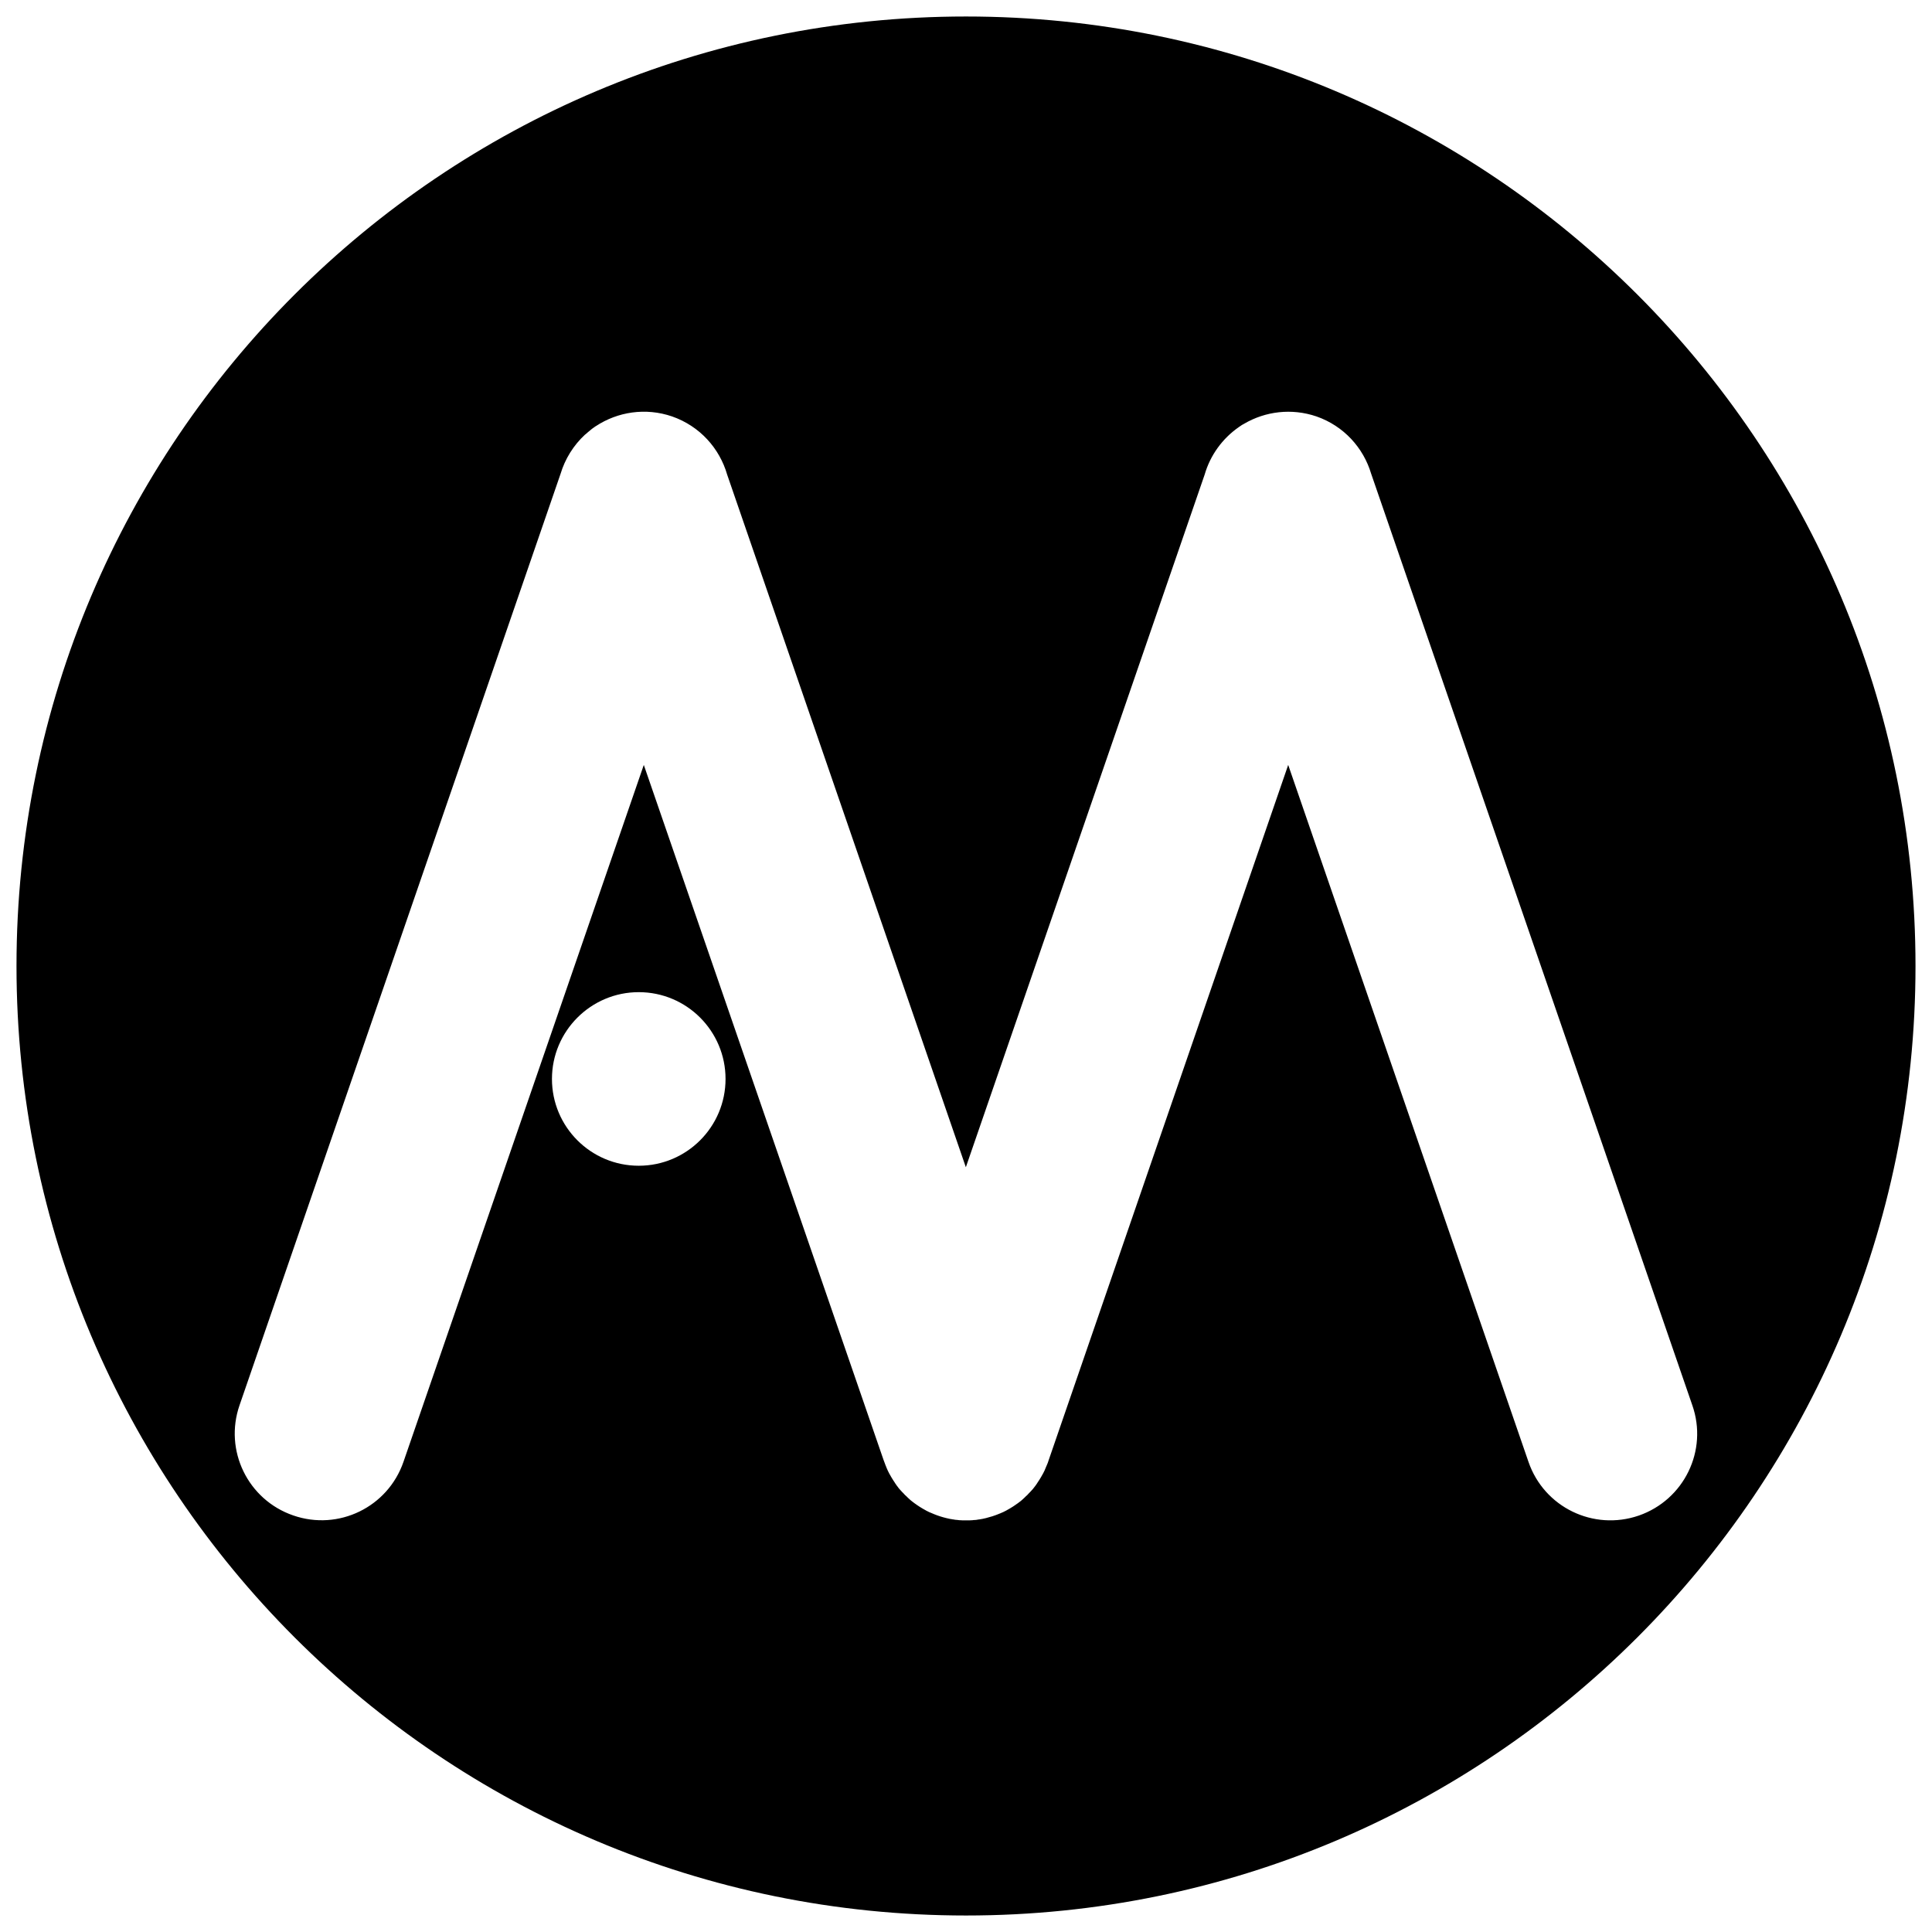
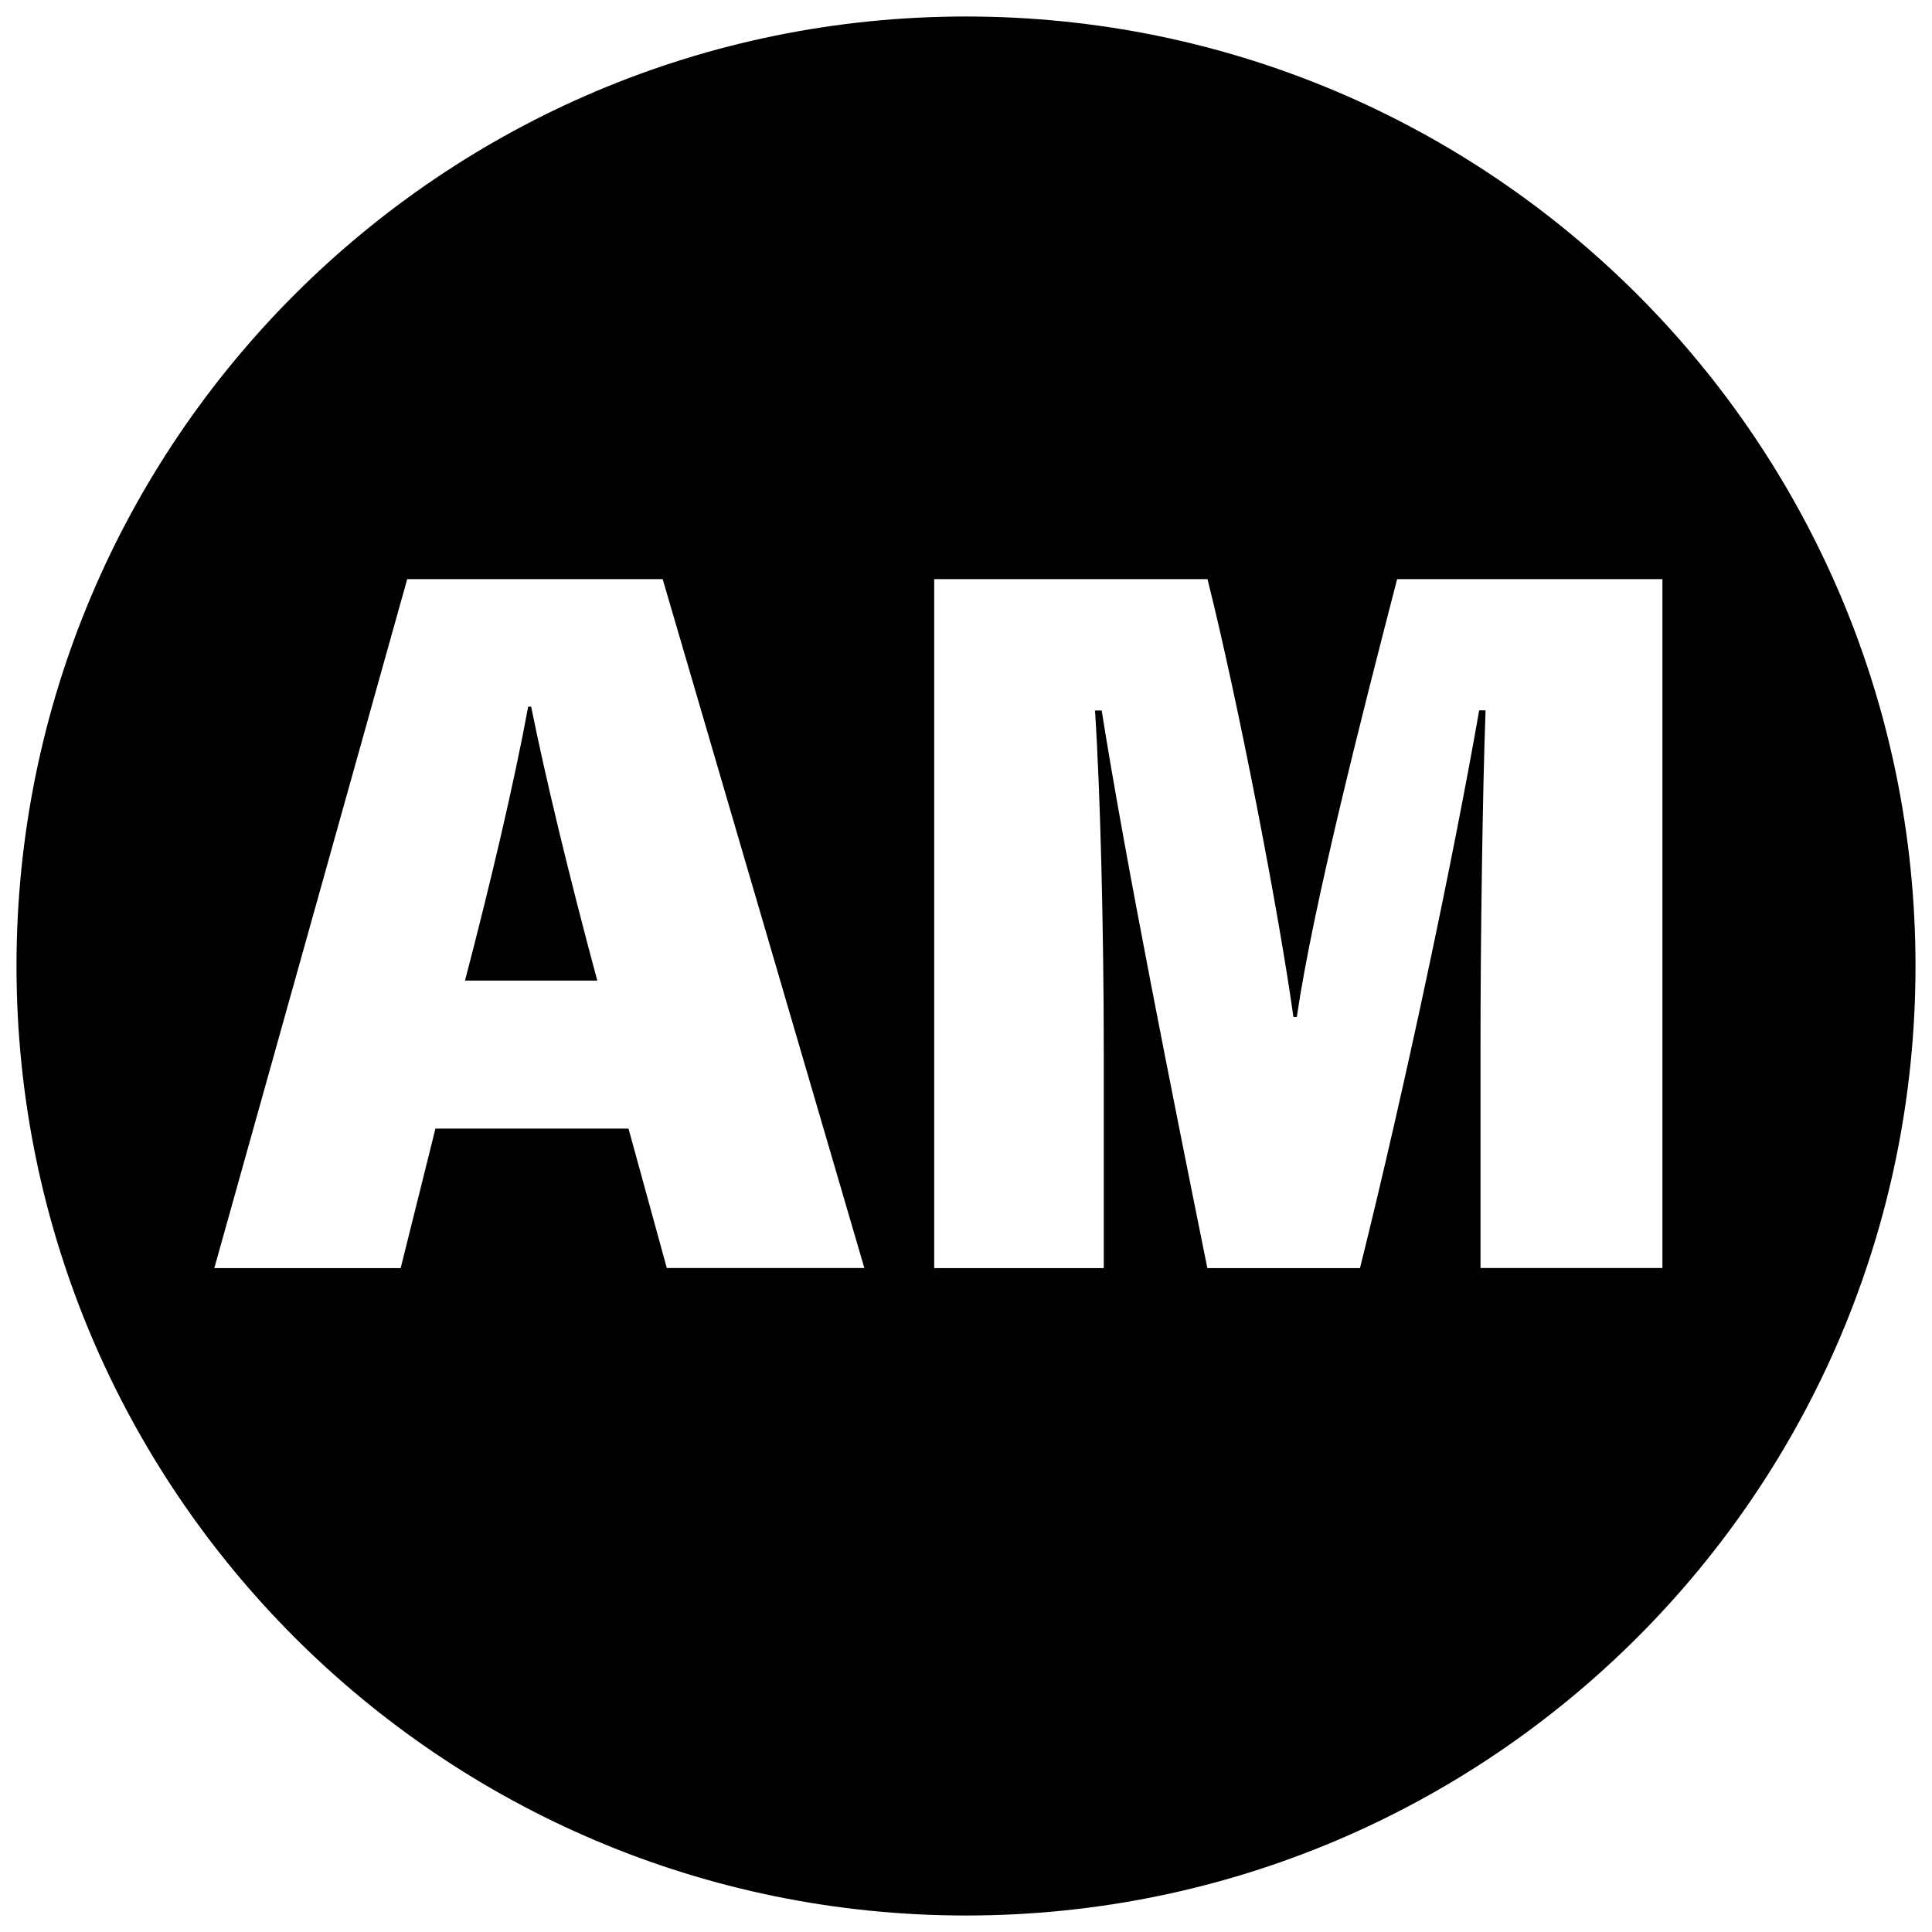
<svg xmlns="http://www.w3.org/2000/svg" version="1.1" id="Livello_1" x="0px" y="0px" viewBox="0 0 1300 1300" style="enable-background:new 0 0 1300 1300;" xml:space="preserve">
-   <path d="M650,11.1C297.1,11.1,11.1,297.1,11.1,650s286.1,638.9,638.9,638.9s638.9-286.1,638.9-638.9S1002.9,11.1,650,11.1z   M429.8,784.4c-32.3,0-58.4-26.2-58.4-58.4s26.2-58.4,58.4-58.4c32.3,0,58.4,26.2,58.4,58.4S462.1,784.4,429.8,784.4z   M1102.7,1019.8c-30.5,10.5-63.7-5.6-74.2-36.1L866.8,514.7L705.7,982.3c-0.4,1.4-0.9,2.7-1.5,4c0,0.1-0.1,0.1-0.1,0.2  c-0.3,0.8-0.7,1.6-1,2.4c-0.1,0.2-0.1,0.3-0.2,0.5c-0.3,0.7-0.6,1.3-1,2c-0.1,0.2-0.3,0.5-0.4,0.7c-0.3,0.5-0.6,1.1-0.9,1.6  c-0.2,0.3-0.4,0.7-0.6,1c-0.3,0.4-0.5,0.9-0.8,1.3c-0.3,0.4-0.5,0.8-0.8,1.2c-0.2,0.4-0.5,0.7-0.7,1.1c-0.3,0.4-0.6,0.9-0.9,1.3  c-0.2,0.3-0.5,0.6-0.7,0.9c-0.3,0.4-0.7,0.9-1,1.3c-0.2,0.3-0.5,0.6-0.8,0.9c-0.4,0.4-0.7,0.8-1.1,1.2c-0.3,0.3-0.6,0.6-0.9,0.9  c-0.3,0.4-0.7,0.7-1,1.1c-0.4,0.4-0.7,0.7-1.1,1c-0.3,0.3-0.6,0.6-0.9,0.9c-0.4,0.4-0.8,0.7-1.2,1.1c-0.3,0.3-0.6,0.5-0.9,0.8  c-0.4,0.4-0.9,0.7-1.3,1c-0.3,0.2-0.6,0.5-0.9,0.7c-0.4,0.3-0.9,0.6-1.3,0.9c-0.3,0.2-0.7,0.5-1,0.7c-0.4,0.3-0.8,0.5-1.2,0.8  c-0.4,0.3-0.9,0.5-1.3,0.8c-0.3,0.2-0.7,0.4-1,0.6c-0.5,0.3-1.1,0.6-1.6,0.9c-0.2,0.1-0.5,0.3-0.7,0.4c-0.7,0.3-1.3,0.7-2,1  c-0.2,0.1-0.3,0.1-0.5,0.2c-0.8,0.4-1.6,0.7-2.4,1c-0.1,0-0.1,0.1-0.2,0.1c-2.7,1.1-5.6,2-8.4,2.7c0,0,0,0,0,0  c-0.9,0.2-1.8,0.4-2.7,0.6c-0.1,0-0.1,0-0.2,0c-0.8,0.2-1.7,0.3-2.5,0.4c-0.1,0-0.3,0-0.4,0.1c-0.7,0.1-1.5,0.2-2.2,0.2  c-0.3,0-0.5,0-0.8,0.1c-0.6,0-1.2,0.1-1.9,0.1c-0.4,0-0.7,0-1.1,0c-0.5,0-1,0-1.5,0c-0.5,0-1,0-1.5,0c-0.4,0-0.7,0-1.1,0  c-0.6,0-1.2-0.1-1.9-0.1c-0.3,0-0.5,0-0.8-0.1c-0.7-0.1-1.5-0.1-2.2-0.2c-0.1,0-0.3,0-0.4-0.1c-0.8-0.1-1.7-0.2-2.5-0.4  c-0.1,0-0.1,0-0.2,0c-0.9-0.2-1.8-0.4-2.7-0.6c0,0,0,0,0,0c-2.9-0.7-5.7-1.6-8.4-2.7c-0.1,0-0.1-0.1-0.2-0.1c-0.8-0.3-1.6-0.7-2.4-1  c-0.2-0.1-0.3-0.1-0.5-0.2c-0.7-0.3-1.3-0.6-2-1c-0.2-0.1-0.5-0.3-0.7-0.4c-0.5-0.3-1.1-0.6-1.6-0.9c-0.3-0.2-0.7-0.4-1-0.6  c-0.4-0.3-0.9-0.5-1.3-0.8c-0.4-0.3-0.8-0.5-1.2-0.8c-0.4-0.2-0.7-0.5-1-0.7c-0.4-0.3-0.9-0.6-1.3-0.9c-0.3-0.2-0.6-0.5-0.9-0.7  c-0.4-0.3-0.9-0.7-1.3-1c-0.3-0.2-0.6-0.5-0.9-0.8c-0.4-0.4-0.8-0.7-1.2-1.1c-0.3-0.3-0.6-0.6-0.9-0.9c-0.4-0.3-0.7-0.7-1.1-1  c-0.4-0.4-0.7-0.7-1-1.1c-0.3-0.3-0.6-0.6-0.9-0.9c-0.4-0.4-0.7-0.8-1.1-1.2c-0.3-0.3-0.5-0.6-0.8-0.9c-0.4-0.4-0.7-0.9-1-1.3  c-0.2-0.3-0.5-0.6-0.7-0.9c-0.3-0.4-0.6-0.9-0.9-1.3c-0.2-0.3-0.5-0.7-0.7-1.1c-0.3-0.4-0.5-0.8-0.8-1.2c-0.3-0.4-0.5-0.9-0.8-1.3  c-0.2-0.3-0.4-0.7-0.6-1c-0.3-0.5-0.6-1.1-0.9-1.6c-0.1-0.2-0.3-0.5-0.4-0.7c-0.3-0.7-0.7-1.3-1-2c-0.1-0.2-0.1-0.3-0.2-0.5  c-0.4-0.8-0.7-1.6-1-2.4c0-0.1-0.1-0.1-0.1-0.2c-0.5-1.3-1-2.7-1.5-4L433.2,514.7L271.5,983.6c-10.5,30.5-43.7,46.7-74.2,36.1  c-30.5-10.5-46.7-43.7-36.1-74.2l216-626.7c3-10,8.7-19.2,16.5-26.4c0.1,0,0.1-0.1,0.2-0.1c0.5-0.5,1.1-1,1.6-1.4  c0.2-0.2,0.4-0.3,0.6-0.5c0.4-0.3,0.8-0.6,1.2-1c0.4-0.3,0.7-0.6,1.1-0.9c0.2-0.2,0.5-0.4,0.7-0.5c0.6-0.4,1.2-0.8,1.7-1.2  c0.1,0,0.1-0.1,0.2-0.1c14.6-9.6,33.4-12.6,51.2-6.5c18.7,6.5,32,21.5,37.1,39.2l160.6,466l160.7-466.1c3.7-12.8,11.8-24.2,23.1-32  c0.1-0.1,0.2-0.2,0.3-0.2c0.4-0.3,0.9-0.6,1.3-0.9c0.5-0.3,0.9-0.6,1.4-0.8c0.1-0.1,0.3-0.2,0.5-0.3c14.2-8.3,31.8-10.6,48.6-4.9  c18.4,6.4,31.6,21.1,36.8,38.5l216.1,626.8C1149.4,976,1133.2,1009.2,1102.7,1019.8z" />
+   <g>
+     <path d="M650,11.1C297.1,11.1,11.1,297.1,11.1,650s286.1,638.9,638.9,638.9s638.9-286.1,638.9-638.9S1002.9,11.1,650,11.1z    M448.7,853.3l-25.8-93.9H293l-23.4,93.9H144.2L274,389.7h171.9l135.7,463.5H448.7z M996.2,853.3V703.2c0-71.9,1.4-170.3,3.4-225.2   h-4.3c-17.5,100.3-50.2,254.9-80.2,375.3H812.4c-23.2-114.9-54.9-273.1-71.1-375.2h-4.5c3.6,54.2,5.9,148.9,5.9,228.8v146.4H628.6   V389.7h183.9c21,83.7,48.5,227.1,57.8,294.6h2.3c10.6-72.7,42.8-199.3,67.5-294.6h178.5v463.5H996.2z" />
+     <path d="M355.4,475.5c-9.4,51-25.2,118.2-42.5,184.3h89c-18.8-69.7-34.9-136.6-44.5-184.3H355.4z" />
+   </g>
</svg>
